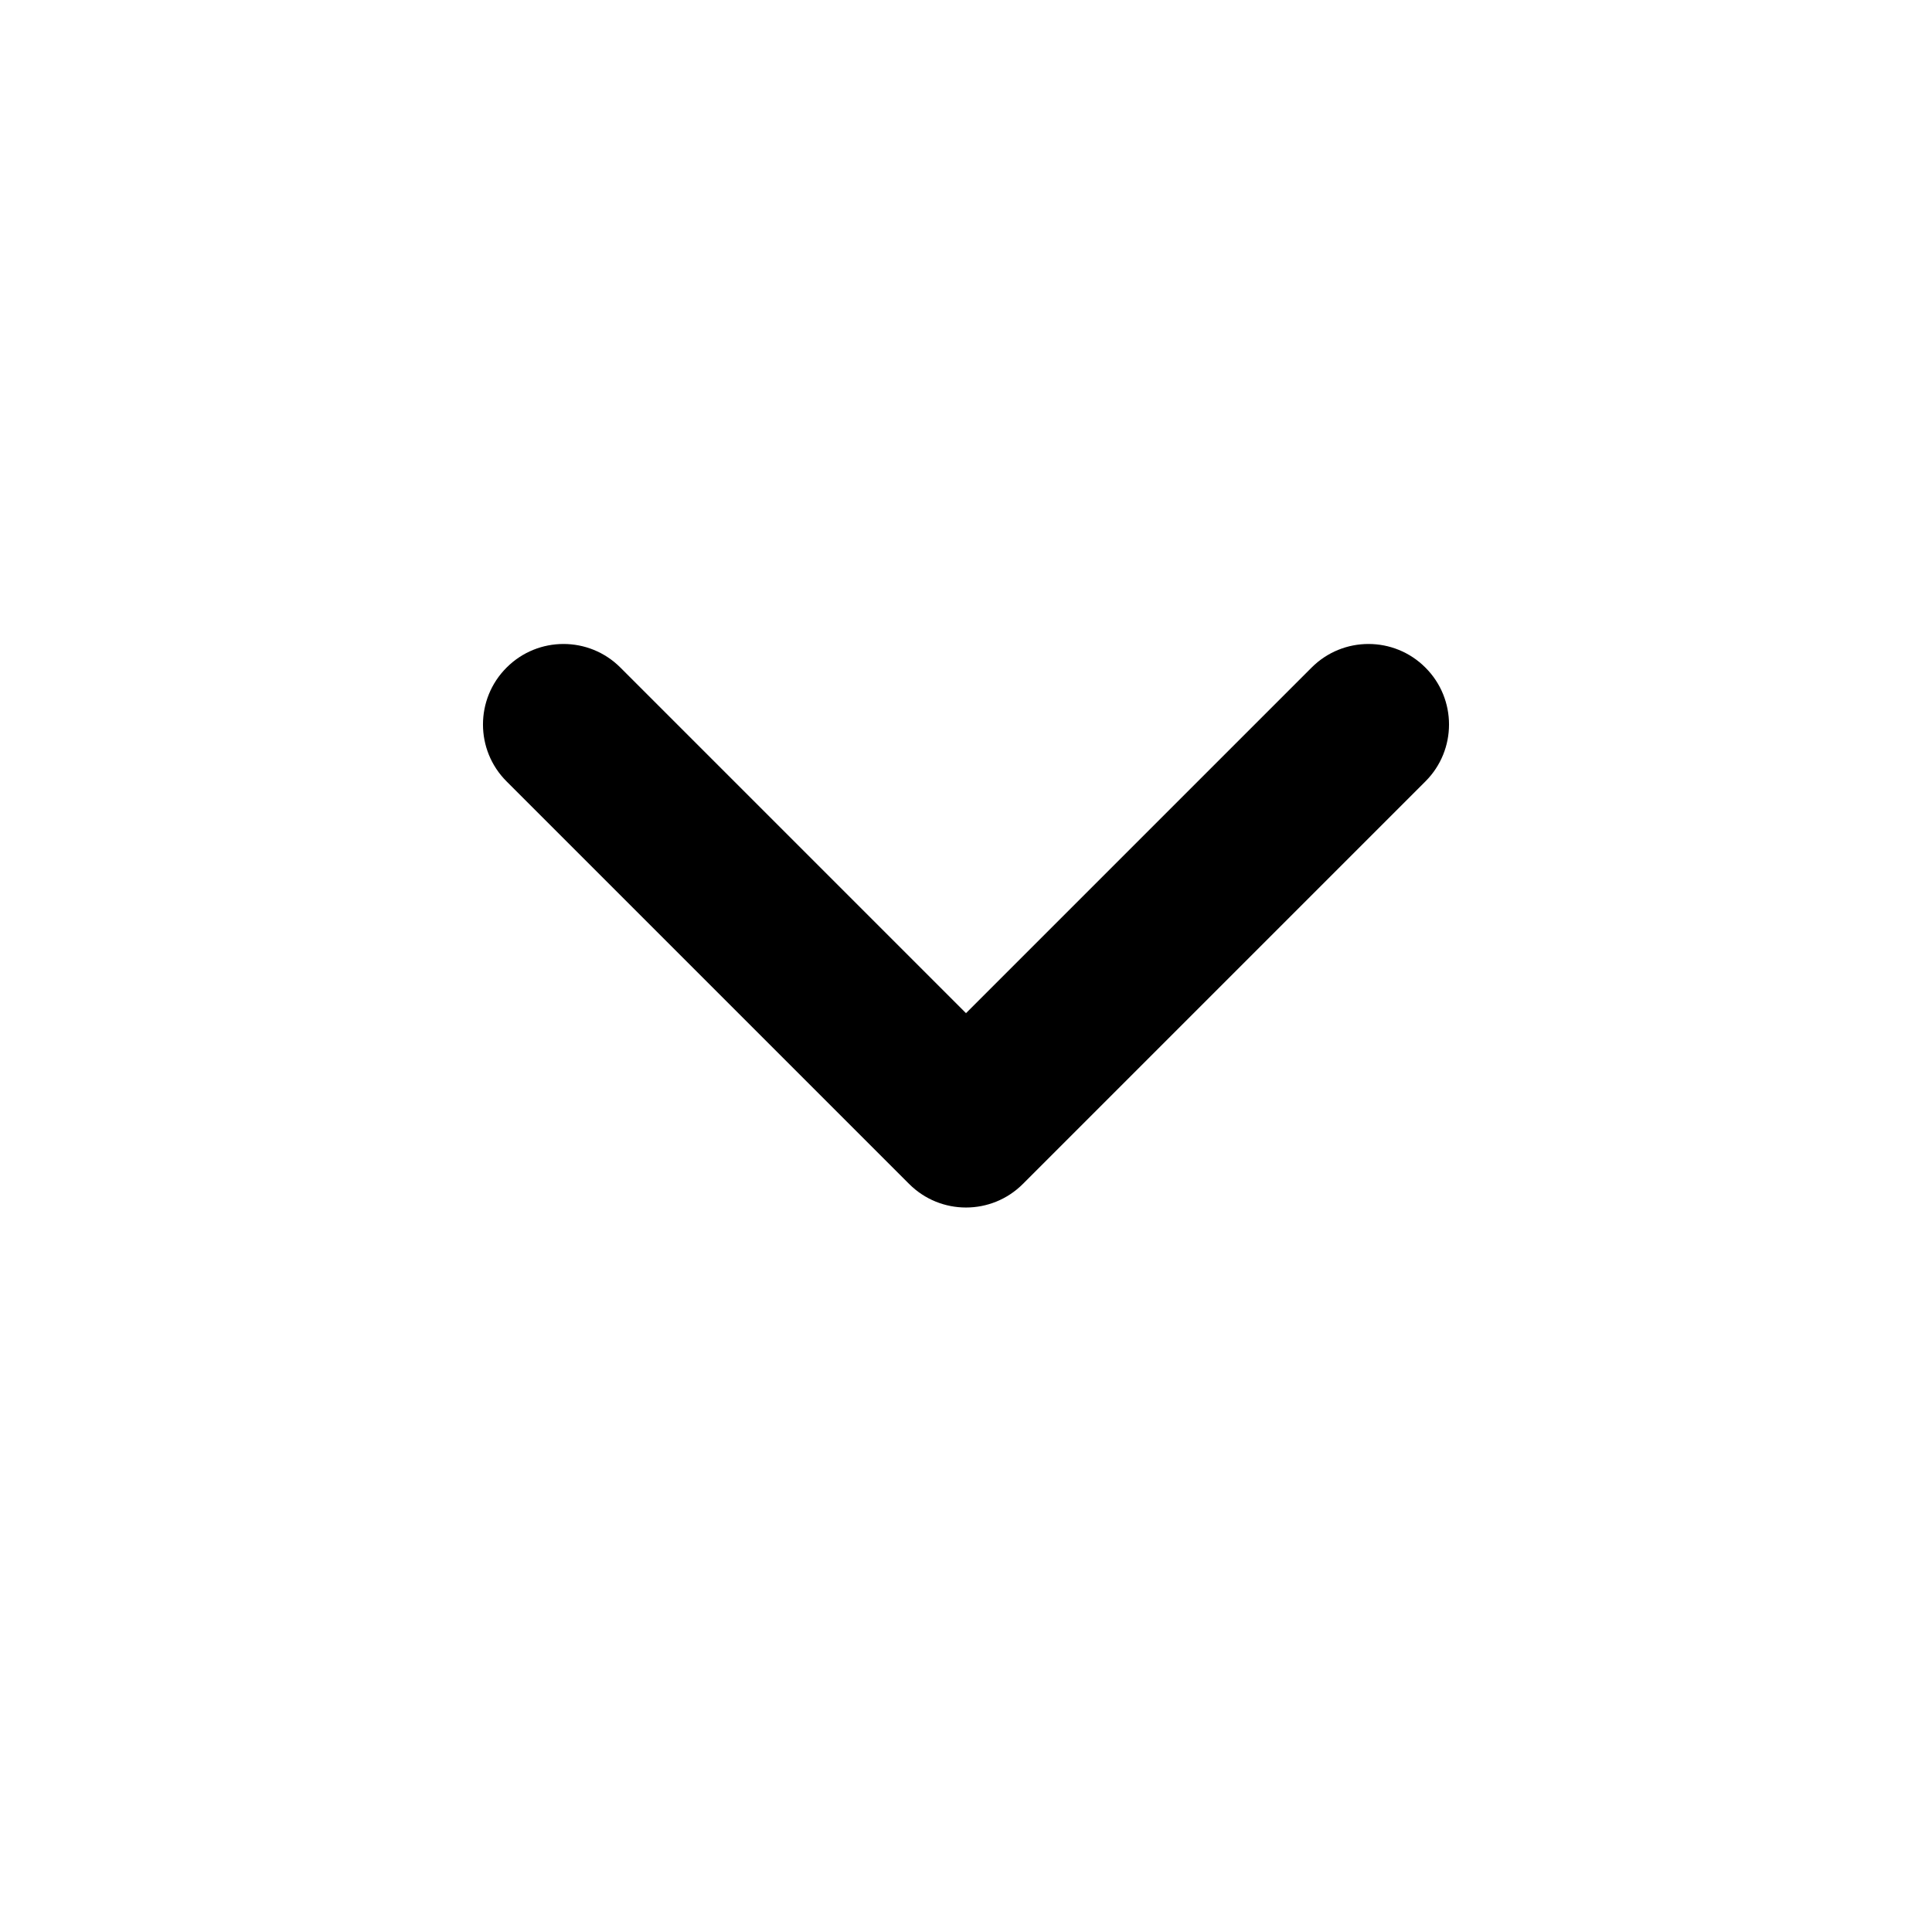
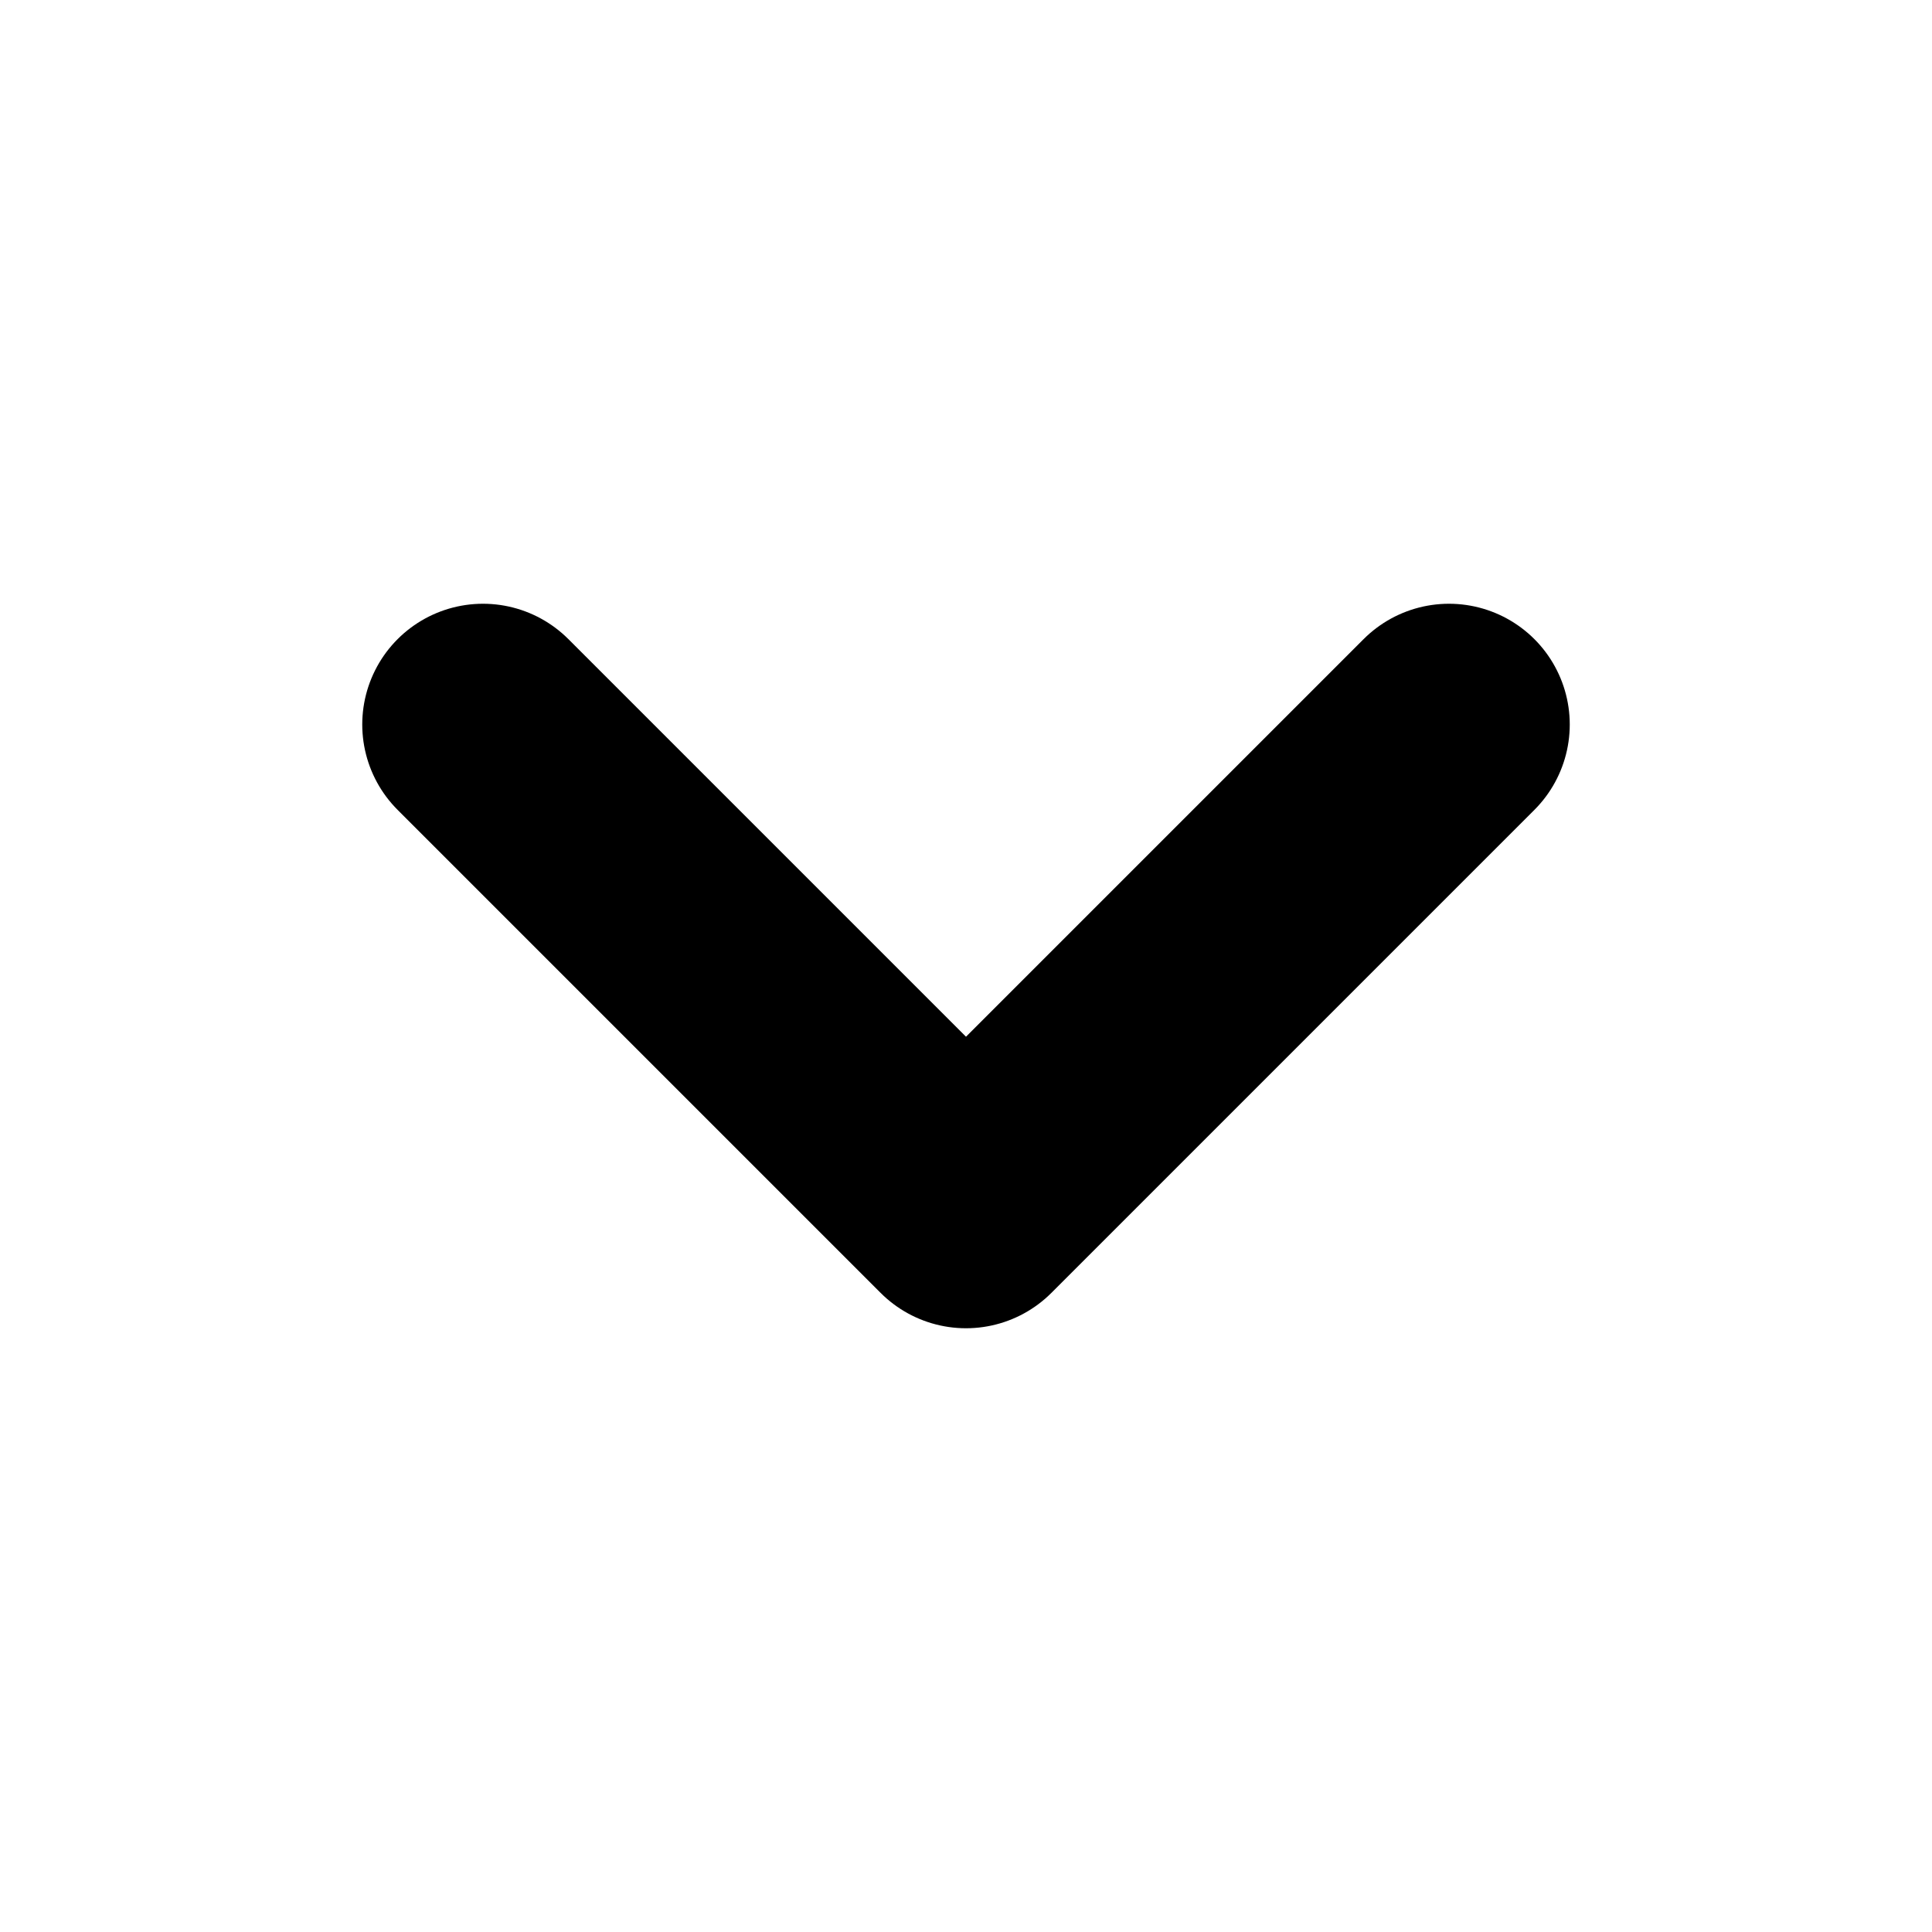
- <svg xmlns="http://www.w3.org/2000/svg" width="64px" height="64px" viewBox="0 0 24 24" fill="none">
-   <g id="SVGRepo_bgCarrier" stroke-width="0" />
-   <g id="SVGRepo_tracerCarrier" stroke-linecap="round" stroke-linejoin="round" />
-   <g id="SVGRepo_iconCarrier">
-     <path fill-rule="evenodd" clip-rule="evenodd" d="M12.707 14.707C12.317 15.098 11.683 15.098 11.293 14.707L6.293 9.707C5.902 9.317 5.902 8.683 6.293 8.293C6.683 7.902 7.317 7.902 7.707 8.293L12 12.586L16.293 8.293C16.683 7.902 17.317 7.902 17.707 8.293C18.098 8.683 18.098 9.317 17.707 9.707L12.707 14.707Z" fill="#000000" />
-   </g>
+ <svg xmlns="http://www.w3.org/2000/svg" width="16" height="16" viewBox="0 0 24 24" fill="none" stroke="currentColor" stroke-width="3" stroke-linecap="round" stroke-linejoin="round" class="lucide lucide-chevron-down">
+   <path d="m6 9 6 6 6-6" />
</svg>
